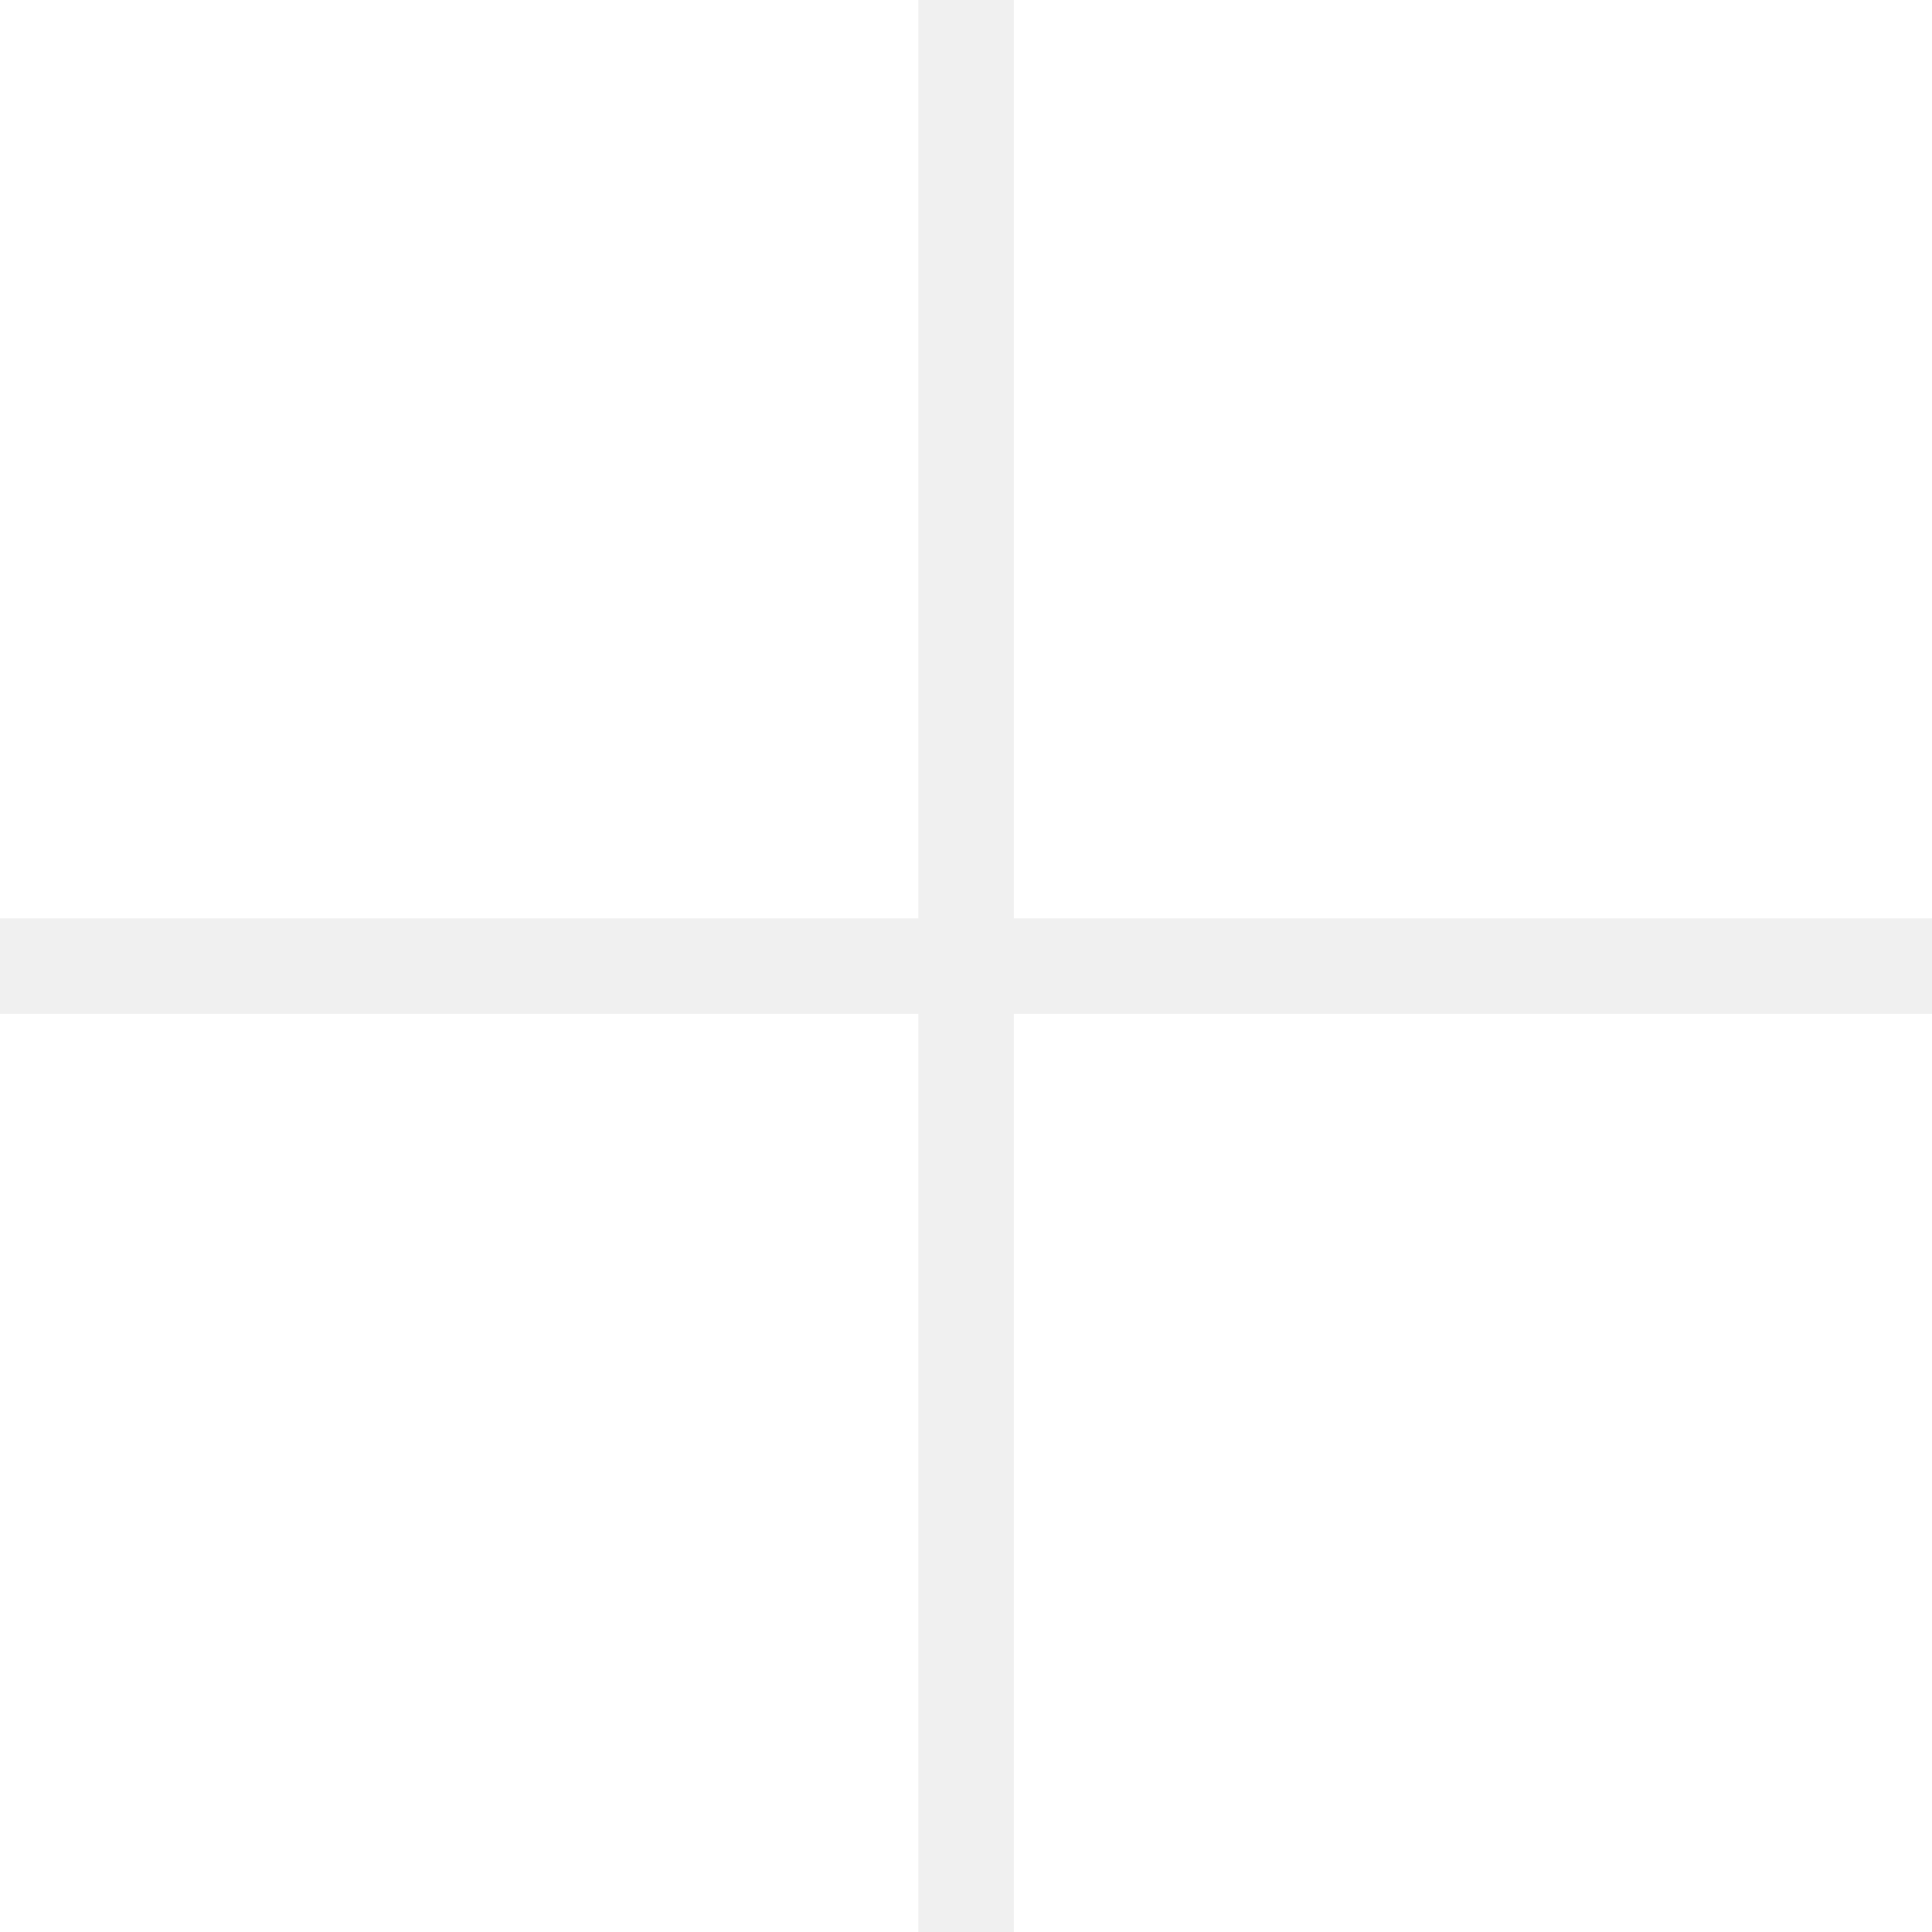
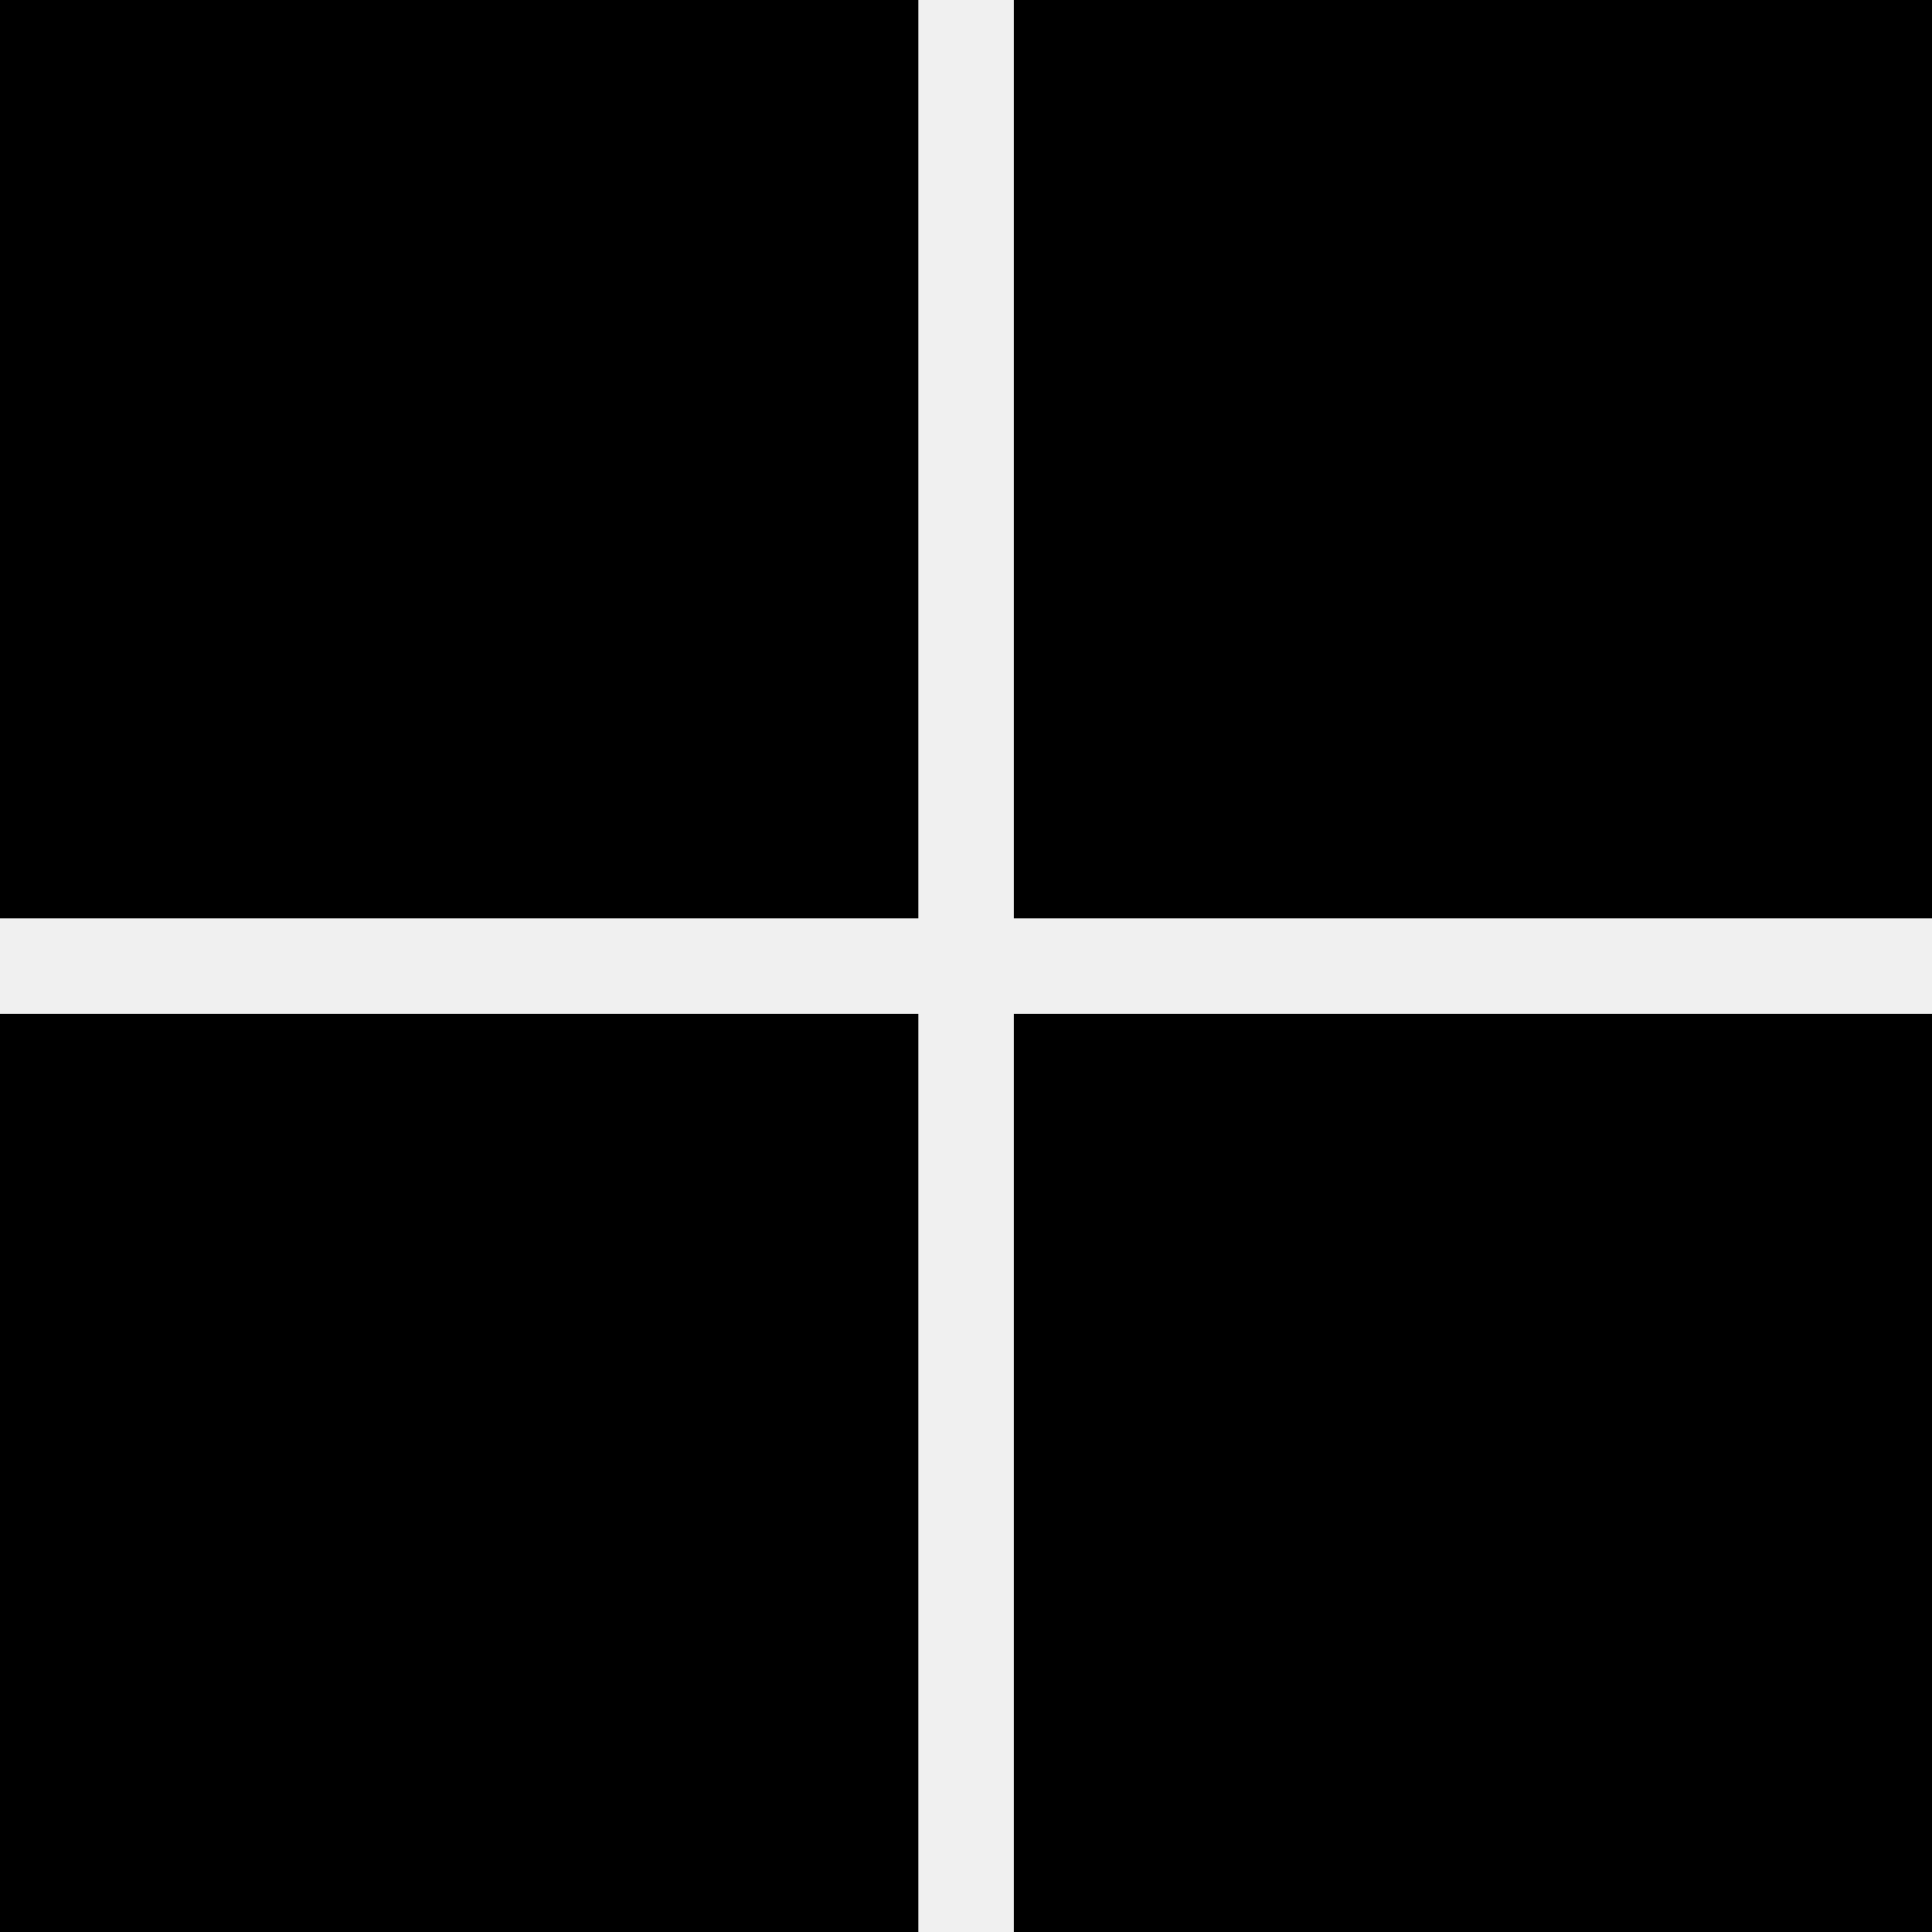
- <svg xmlns="http://www.w3.org/2000/svg" role="img" viewBox="0 0 24 24" fill="white">
+ <svg xmlns="http://www.w3.org/2000/svg" role="img" viewBox="0 0 24 24" fill="black">
  <path d="M0 0v11.408h11.408V0zm12.594 0v11.408H24V0zM0 12.594V24h11.408V12.594zm12.594 0V24H24V12.594z" />
</svg>
